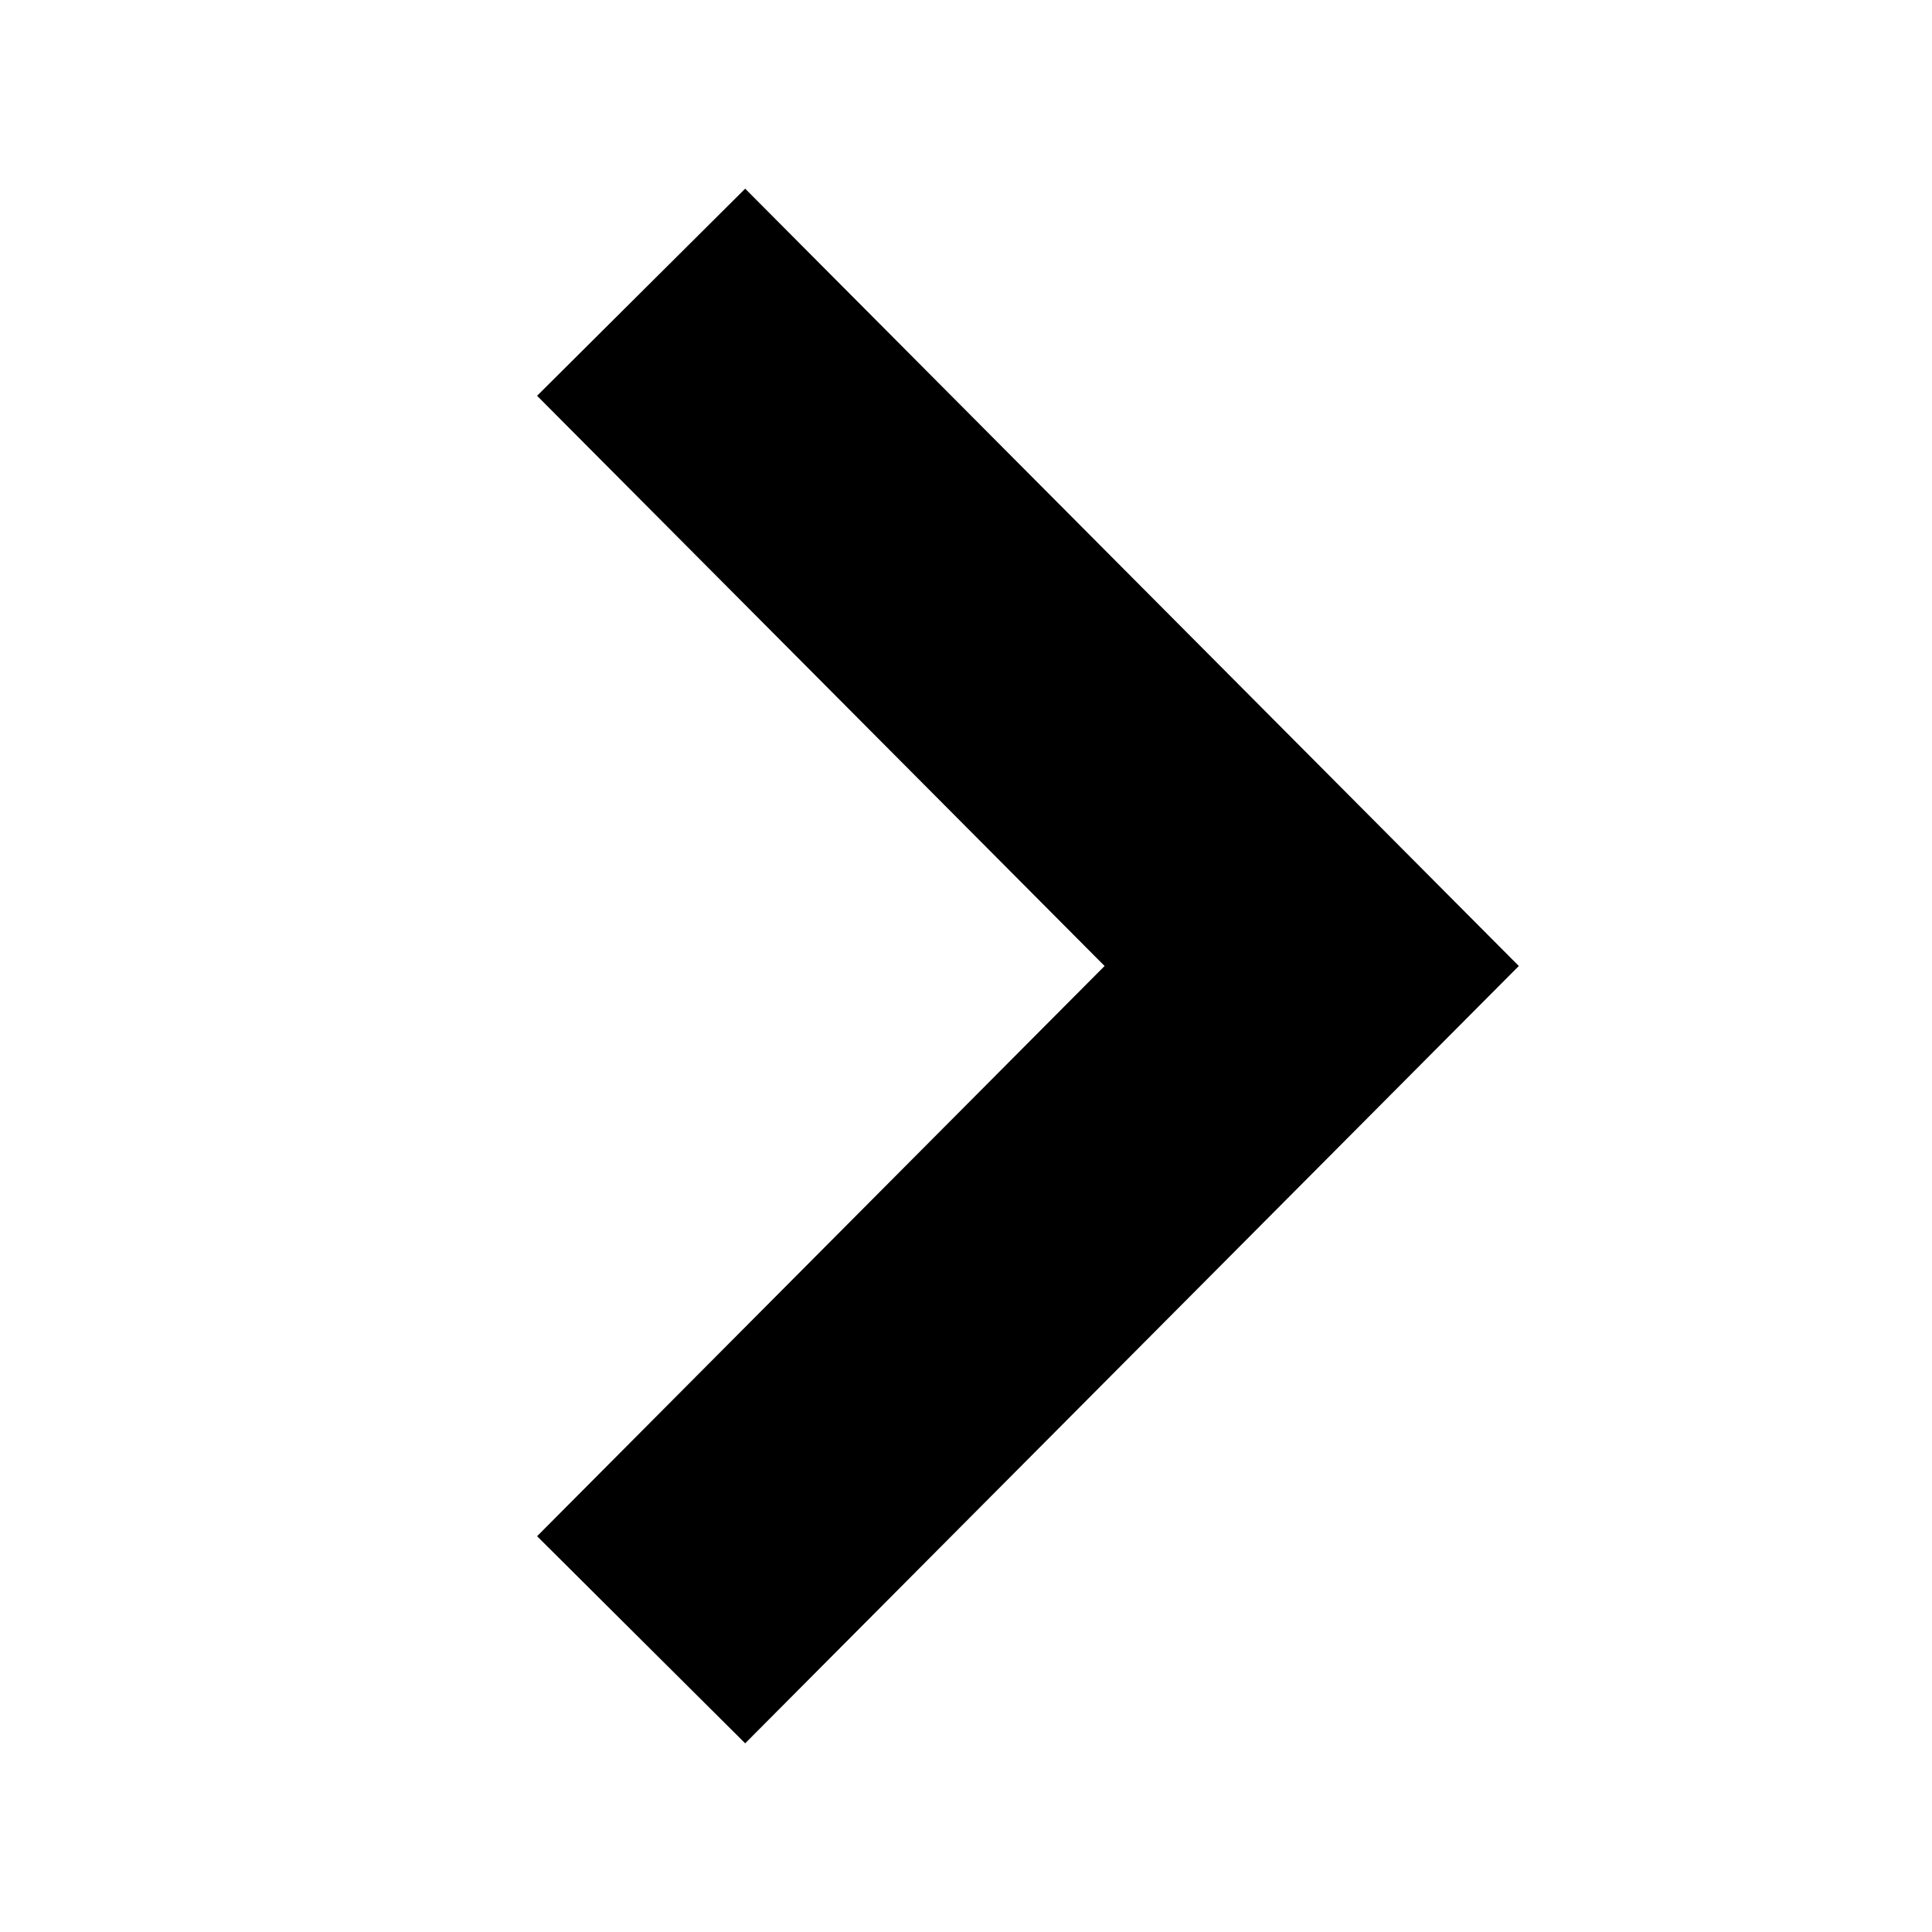
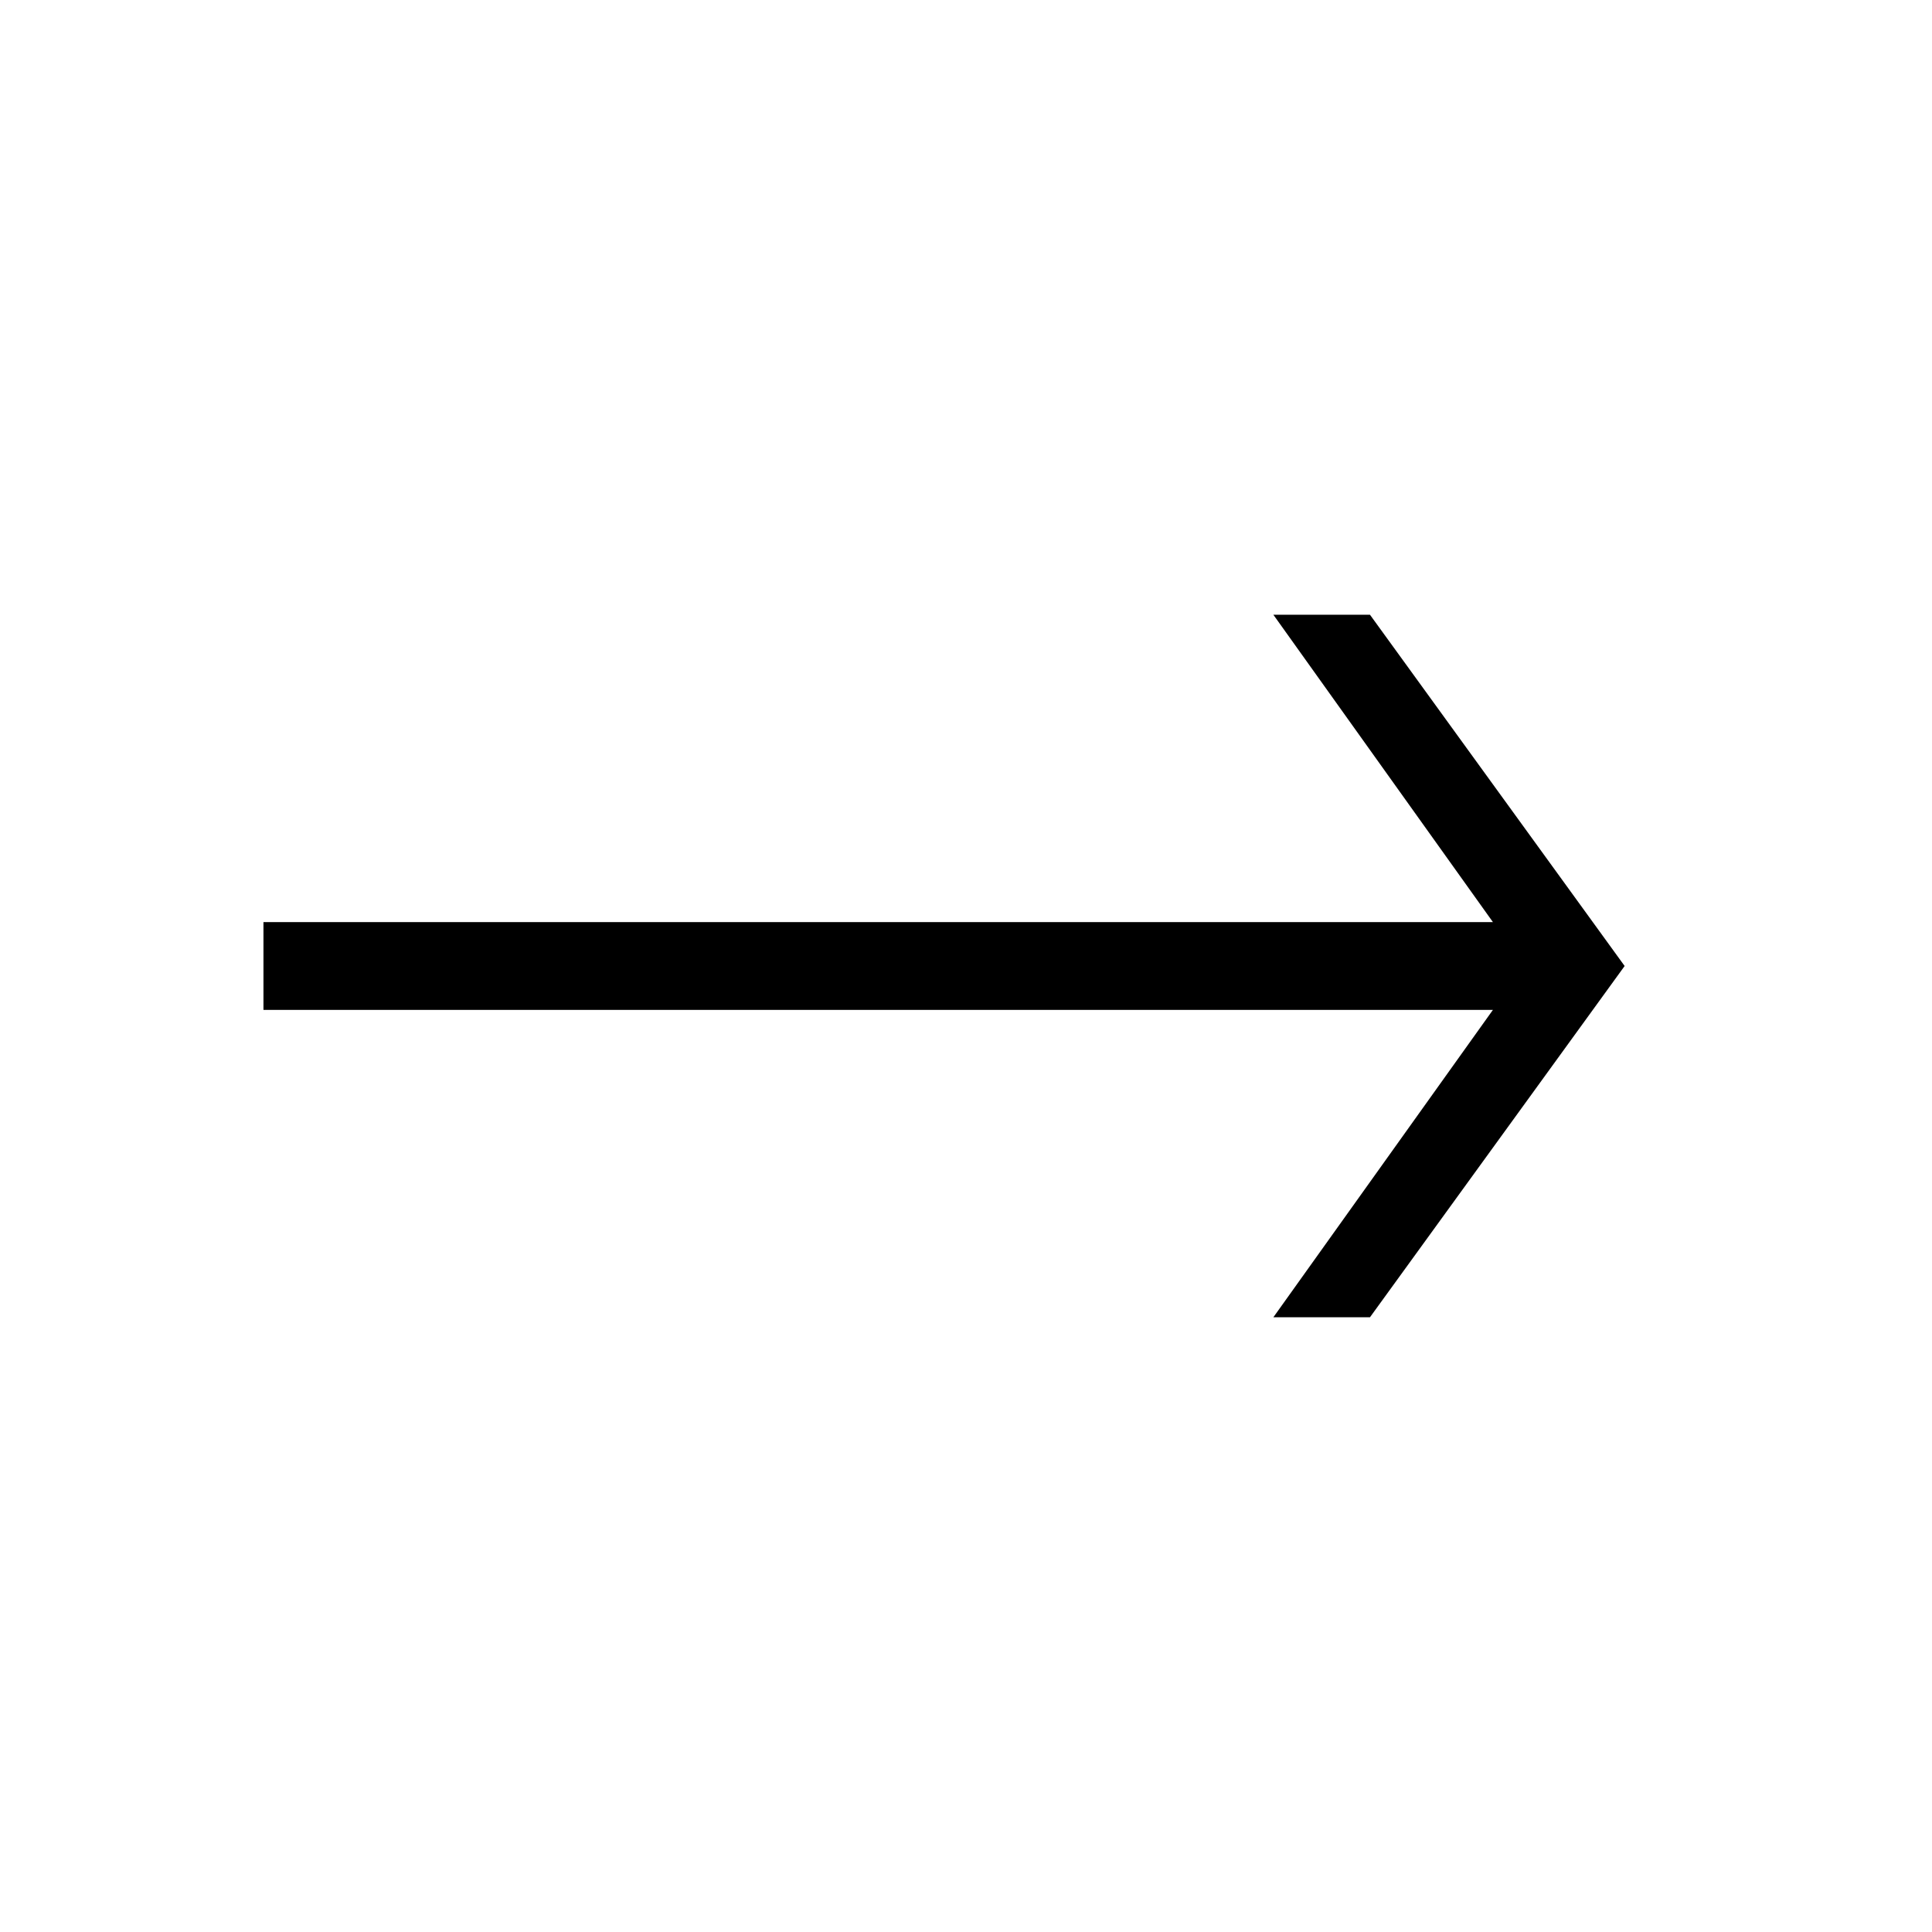
- <svg xmlns="http://www.w3.org/2000/svg" version="1.1" x="0px" y="0px" width="512px" height="512px" viewBox="0 0 512 512" enable-background="new 0 0 512 512" xml:space="preserve">
-   <polygon fill="currentColor" id="arrow-25-icon" points="142.332,104.886 197.48,50 402.5,256 197.48,462 142.332,407.113 292.727,256 " />
+ <svg xmlns="http://www.w3.org/2000/svg" version="1.2" baseProfile="tiny" x="0px" y="0px" width="22px" height="22px" viewBox="-468 1270 22 22" xml:space="preserve">
+   <path fill="currentColor" d="M-452.4,1277h-1.1l2.5,3.5h-14v1h14l-2.5,3.5h1.1l2.9-4L-452.4,1277z" />
</svg>
